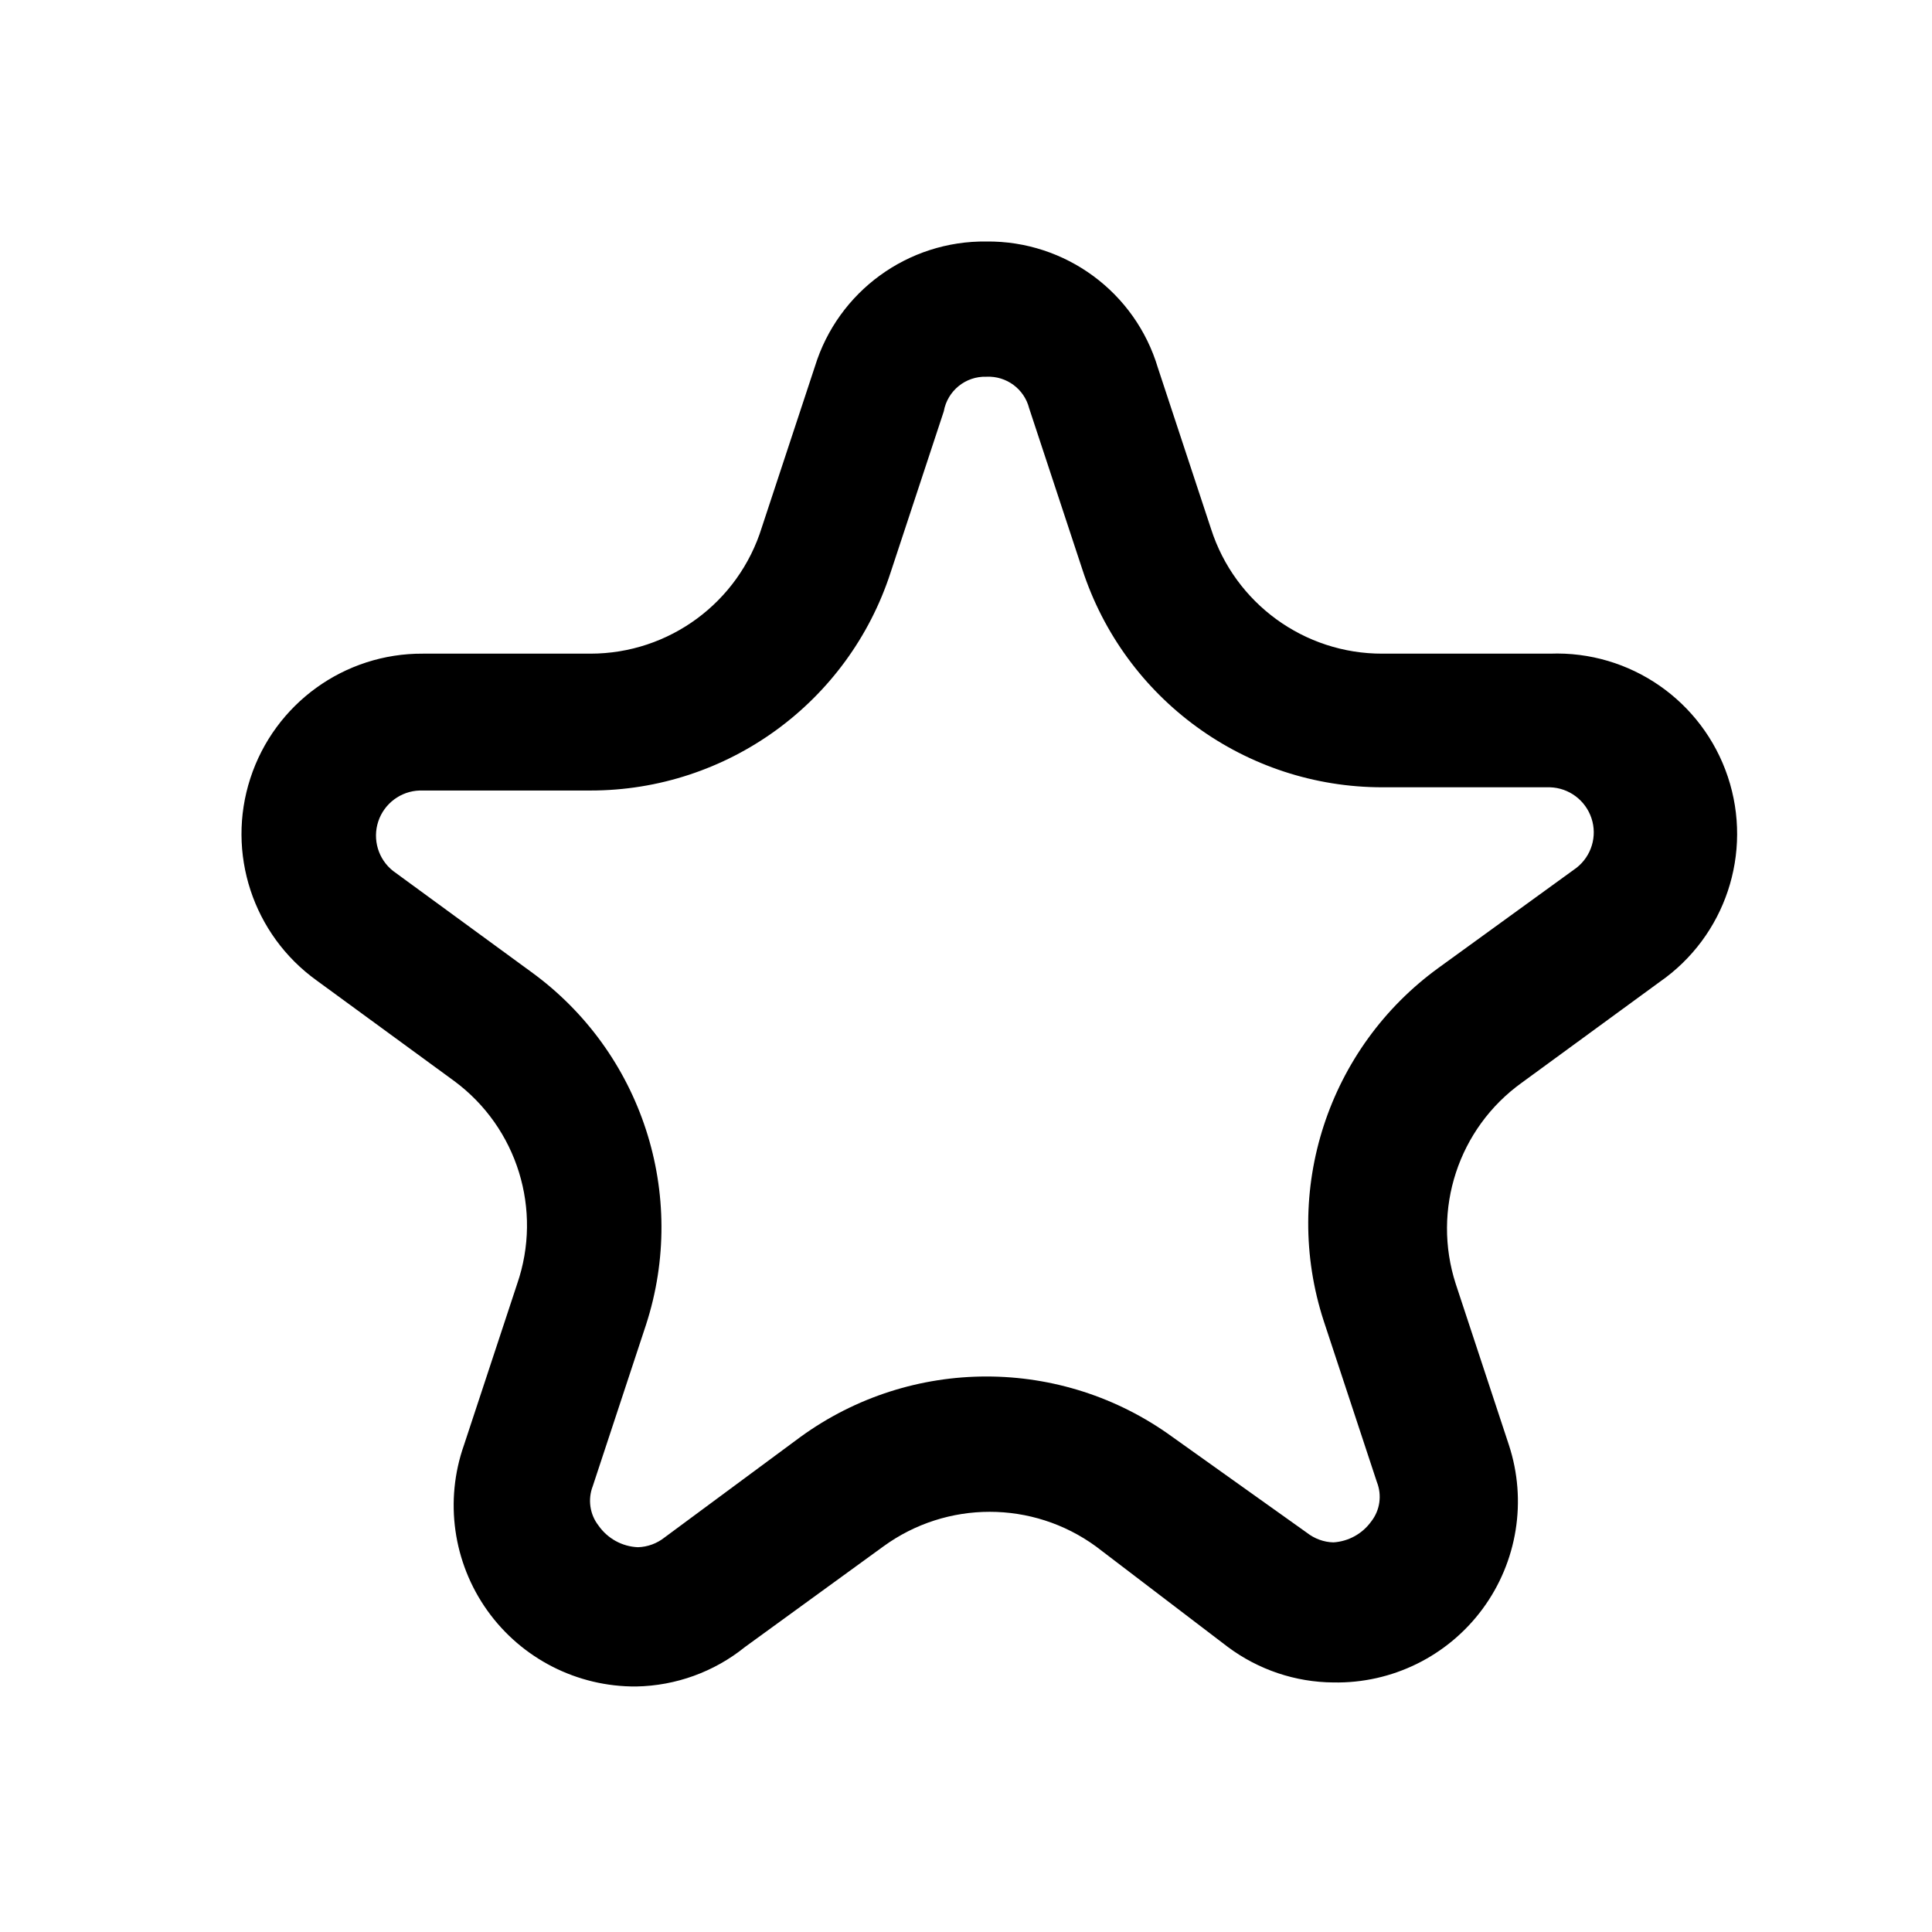
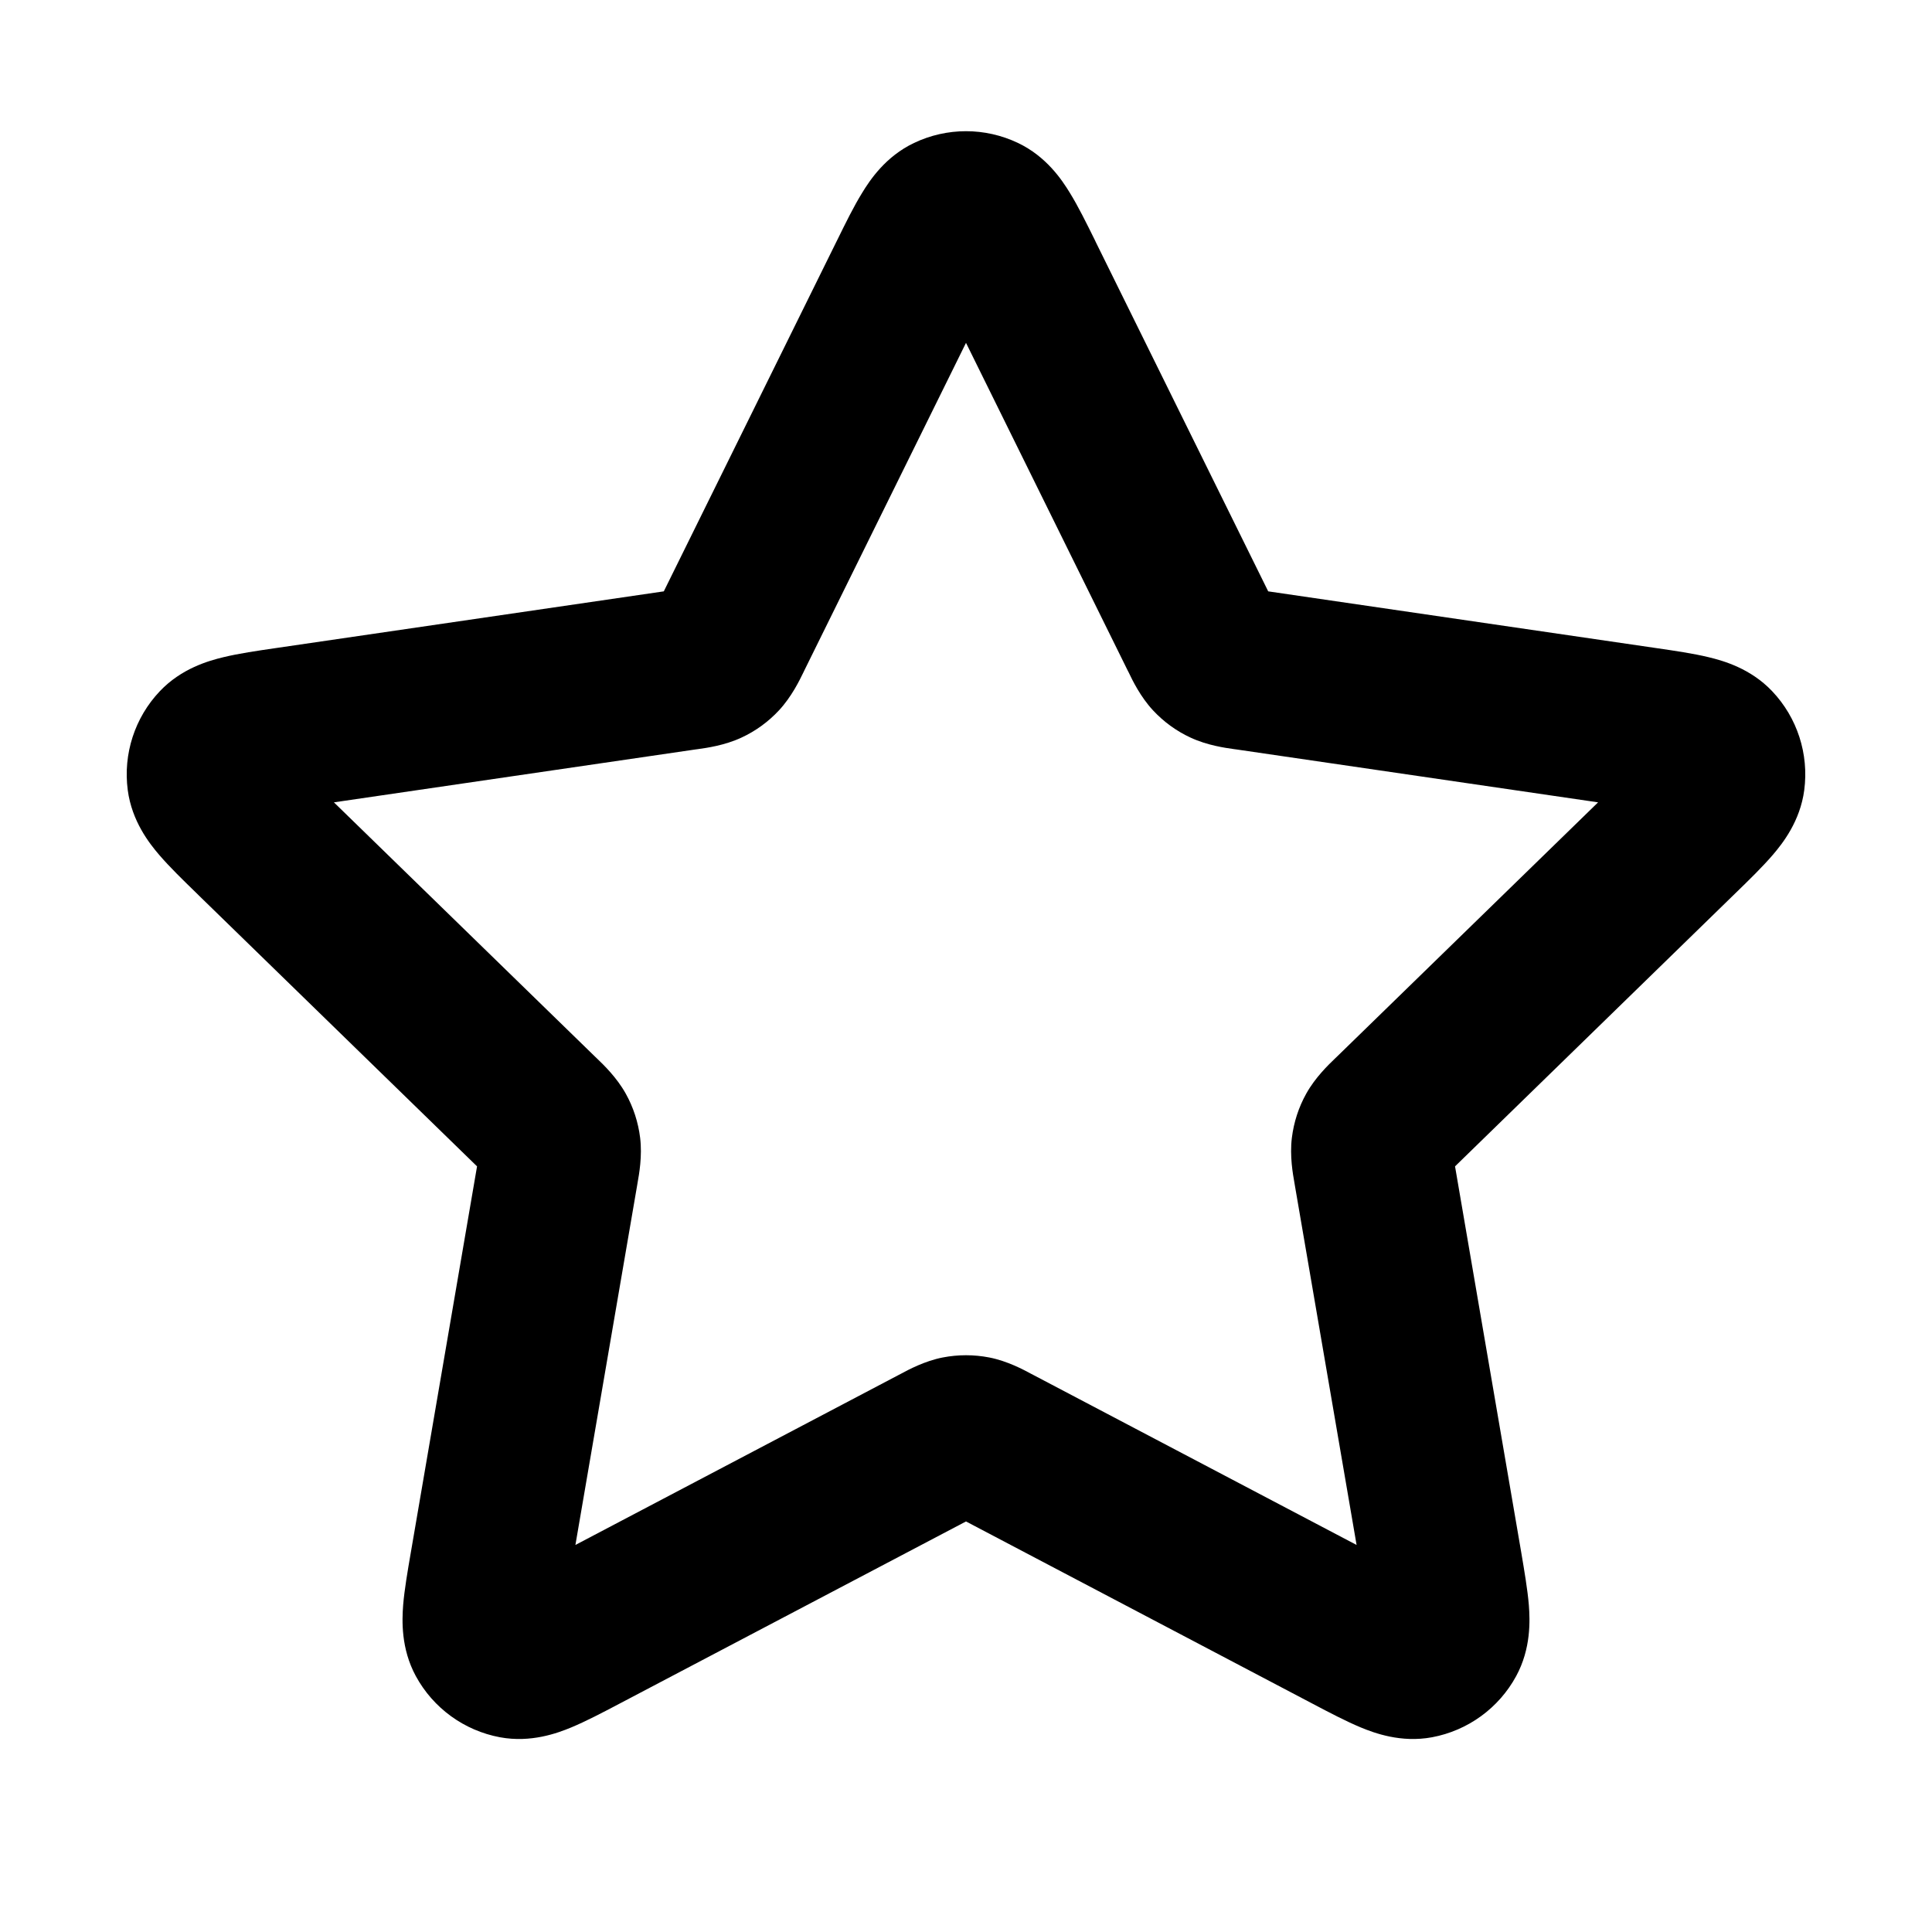
<svg xmlns="http://www.w3.org/2000/svg" viewBox="0 0 24 24">
-   <path fill-rule="evenodd" clip-rule="evenodd" d="M10.124 4.55C10.412 3.619 11.279 2.988 12.254 3C13.235 2.99 14.104 3.631 14.384 4.57L15.044 6.57C15.341 7.496 16.203 8.123 17.174 8.12H19.254C20.249 8.082 21.149 8.706 21.464 9.65C21.779 10.595 21.433 11.633 20.614 12.2L18.904 13.45C18.116 14.016 17.785 15.027 18.084 15.95L18.744 17.95C18.971 18.642 18.849 19.402 18.416 19.988C17.983 20.574 17.293 20.914 16.564 20.9C16.092 20.897 15.633 20.742 15.254 20.46L13.614 19.21C12.828 18.637 11.761 18.637 10.974 19.21L9.254 20.46C8.871 20.769 8.396 20.941 7.904 20.95C7.171 20.956 6.48 20.604 6.054 20.007C5.628 19.41 5.52 18.642 5.764 17.95L6.424 15.95C6.742 15.03 6.427 14.01 5.644 13.43L3.934 12.18C3.142 11.611 2.808 10.595 3.11 9.668C3.412 8.74 4.279 8.114 5.254 8.12H7.334C8.312 8.12 9.175 7.484 9.464 6.55L10.124 4.55ZM12.784 5.07C12.723 4.831 12.501 4.668 12.254 4.68C11.995 4.671 11.769 4.855 11.724 5.11L11.064 7.11C10.54 8.726 9.034 9.821 7.334 9.82H5.214C4.979 9.827 4.773 9.981 4.699 10.204C4.625 10.428 4.699 10.675 4.884 10.82L6.594 12.07C7.974 13.068 8.551 14.842 8.024 16.46L7.364 18.46C7.3 18.624 7.326 18.811 7.434 18.95C7.547 19.112 7.728 19.212 7.924 19.22C8.044 19.217 8.16 19.174 8.254 19.1L9.944 17.85C11.322 16.849 13.187 16.849 14.564 17.85L16.234 19.04C16.329 19.114 16.444 19.157 16.564 19.16C16.752 19.148 16.924 19.053 17.034 18.9C17.143 18.761 17.169 18.574 17.104 18.41L16.444 16.41C15.917 14.792 16.495 13.018 17.874 12.02L19.584 10.78C19.77 10.634 19.844 10.388 19.77 10.165C19.696 9.941 19.49 9.787 19.254 9.78H17.174C15.475 9.781 13.969 8.687 13.444 7.07L12.784 5.07Z" fill="currentColor" />
+   <path fill-rule="evenodd" clip-rule="evenodd" d="M11.354 1.776C11.763 1.581 12.237 1.581 12.646 1.776C12.999 1.944 13.193 2.236 13.291 2.397C13.393 2.562 13.497 2.773 13.599 2.979C13.604 2.99 13.609 3 13.614 3.011L15.754 7.346L20.576 8.051C20.803 8.084 21.036 8.118 21.225 8.164C21.408 8.208 21.746 8.303 22.015 8.587C22.326 8.915 22.472 9.366 22.413 9.815C22.362 10.202 22.144 10.478 22.022 10.62C21.895 10.768 21.727 10.932 21.562 11.092L18.075 14.489L18.898 19.288C18.936 19.514 18.976 19.746 18.992 19.94C19.006 20.127 19.021 20.478 18.834 20.822C18.618 21.219 18.234 21.498 17.789 21.581C17.405 21.652 17.076 21.53 16.902 21.458C16.722 21.383 16.514 21.274 16.311 21.167L12 18.9L7.689 21.167C7.486 21.274 7.278 21.383 7.098 21.458C6.925 21.53 6.595 21.652 6.211 21.581C5.766 21.498 5.382 21.219 5.166 20.822C4.979 20.478 4.994 20.127 5.008 19.94C5.024 19.746 5.064 19.514 5.103 19.288L5.926 14.489L2.463 11.117C2.454 11.109 2.446 11.1 2.438 11.092C2.273 10.932 2.105 10.768 1.978 10.62C1.856 10.478 1.638 10.202 1.587 9.815C1.528 9.366 1.674 8.915 1.985 8.587C2.254 8.303 2.592 8.208 2.775 8.164C2.964 8.118 3.197 8.084 3.424 8.051C3.435 8.05 3.447 8.048 3.458 8.046L8.246 7.346L10.386 3.011C10.391 3 10.396 2.99 10.402 2.979C10.503 2.773 10.607 2.562 10.709 2.397C10.807 2.236 11.001 1.944 11.354 1.776ZM8.142 7.554C8.142 7.554 8.142 7.554 8.142 7.554V7.554ZM8.475 7.312C8.475 7.312 8.475 7.312 8.475 7.312V7.312ZM18.036 14.261C18.036 14.26 18.036 14.26 18.036 14.261V14.261ZM12 4.259L9.993 8.326C9.989 8.334 9.984 8.343 9.98 8.353C9.932 8.452 9.833 8.656 9.677 8.824C9.545 8.966 9.386 9.082 9.21 9.163C9.002 9.26 8.777 9.291 8.669 9.306C8.657 9.308 8.648 9.309 8.639 9.31L4.148 9.967L7.396 13.13C7.403 13.136 7.41 13.143 7.418 13.151C7.497 13.227 7.661 13.384 7.773 13.585C7.868 13.755 7.928 13.941 7.952 14.134C7.98 14.363 7.939 14.586 7.92 14.694C7.918 14.705 7.916 14.715 7.915 14.724L7.148 19.192L11.162 17.081C11.17 17.077 11.179 17.072 11.189 17.067C11.285 17.015 11.486 16.907 11.711 16.863C11.902 16.826 12.098 16.826 12.289 16.863C12.514 16.907 12.715 17.015 12.811 17.067C12.821 17.072 12.83 17.077 12.838 17.081L16.852 19.192L16.085 14.724C16.084 14.715 16.082 14.705 16.08 14.694C16.061 14.586 16.02 14.363 16.048 14.134C16.072 13.941 16.132 13.755 16.227 13.585C16.339 13.384 16.503 13.227 16.582 13.151C16.59 13.143 16.598 13.136 16.604 13.13L19.852 9.967L15.361 9.31C15.352 9.309 15.343 9.308 15.331 9.306C15.223 9.291 14.998 9.26 14.79 9.163C14.614 9.082 14.455 8.966 14.323 8.824C14.167 8.656 14.068 8.452 14.021 8.353C14.016 8.343 14.011 8.334 14.007 8.326L12 4.259Z" fill="currentColor" />
</svg>
